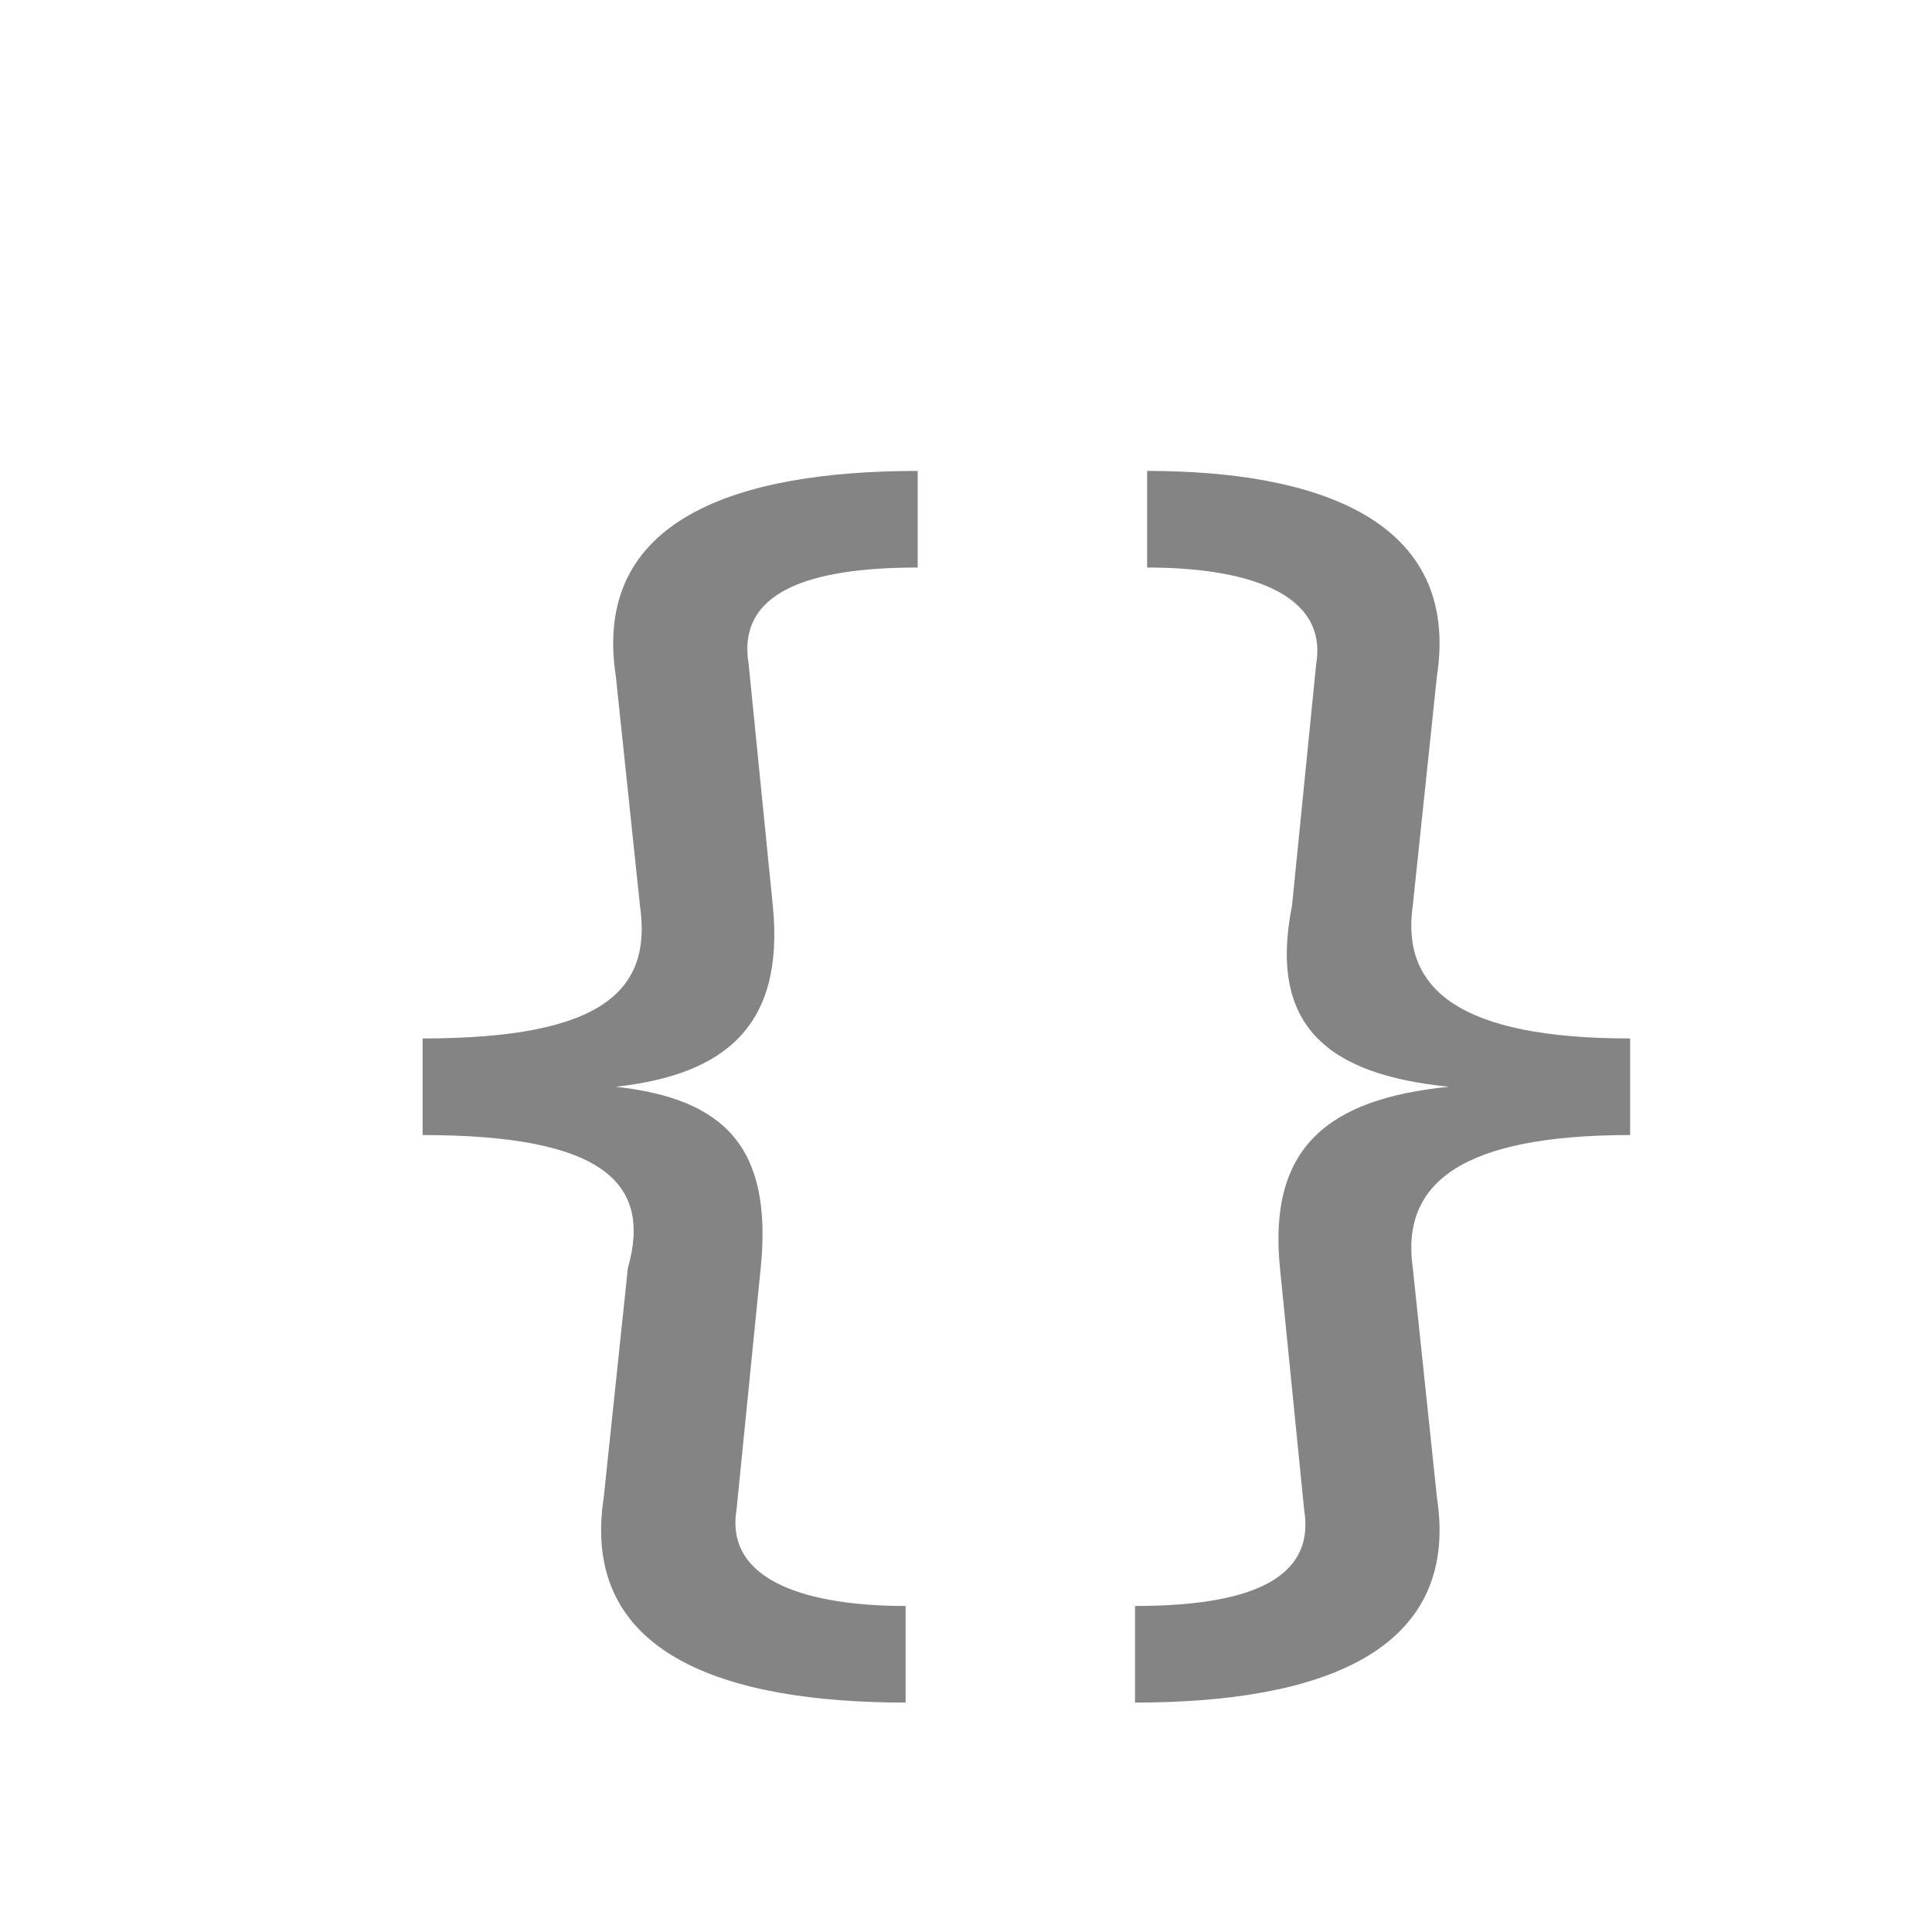
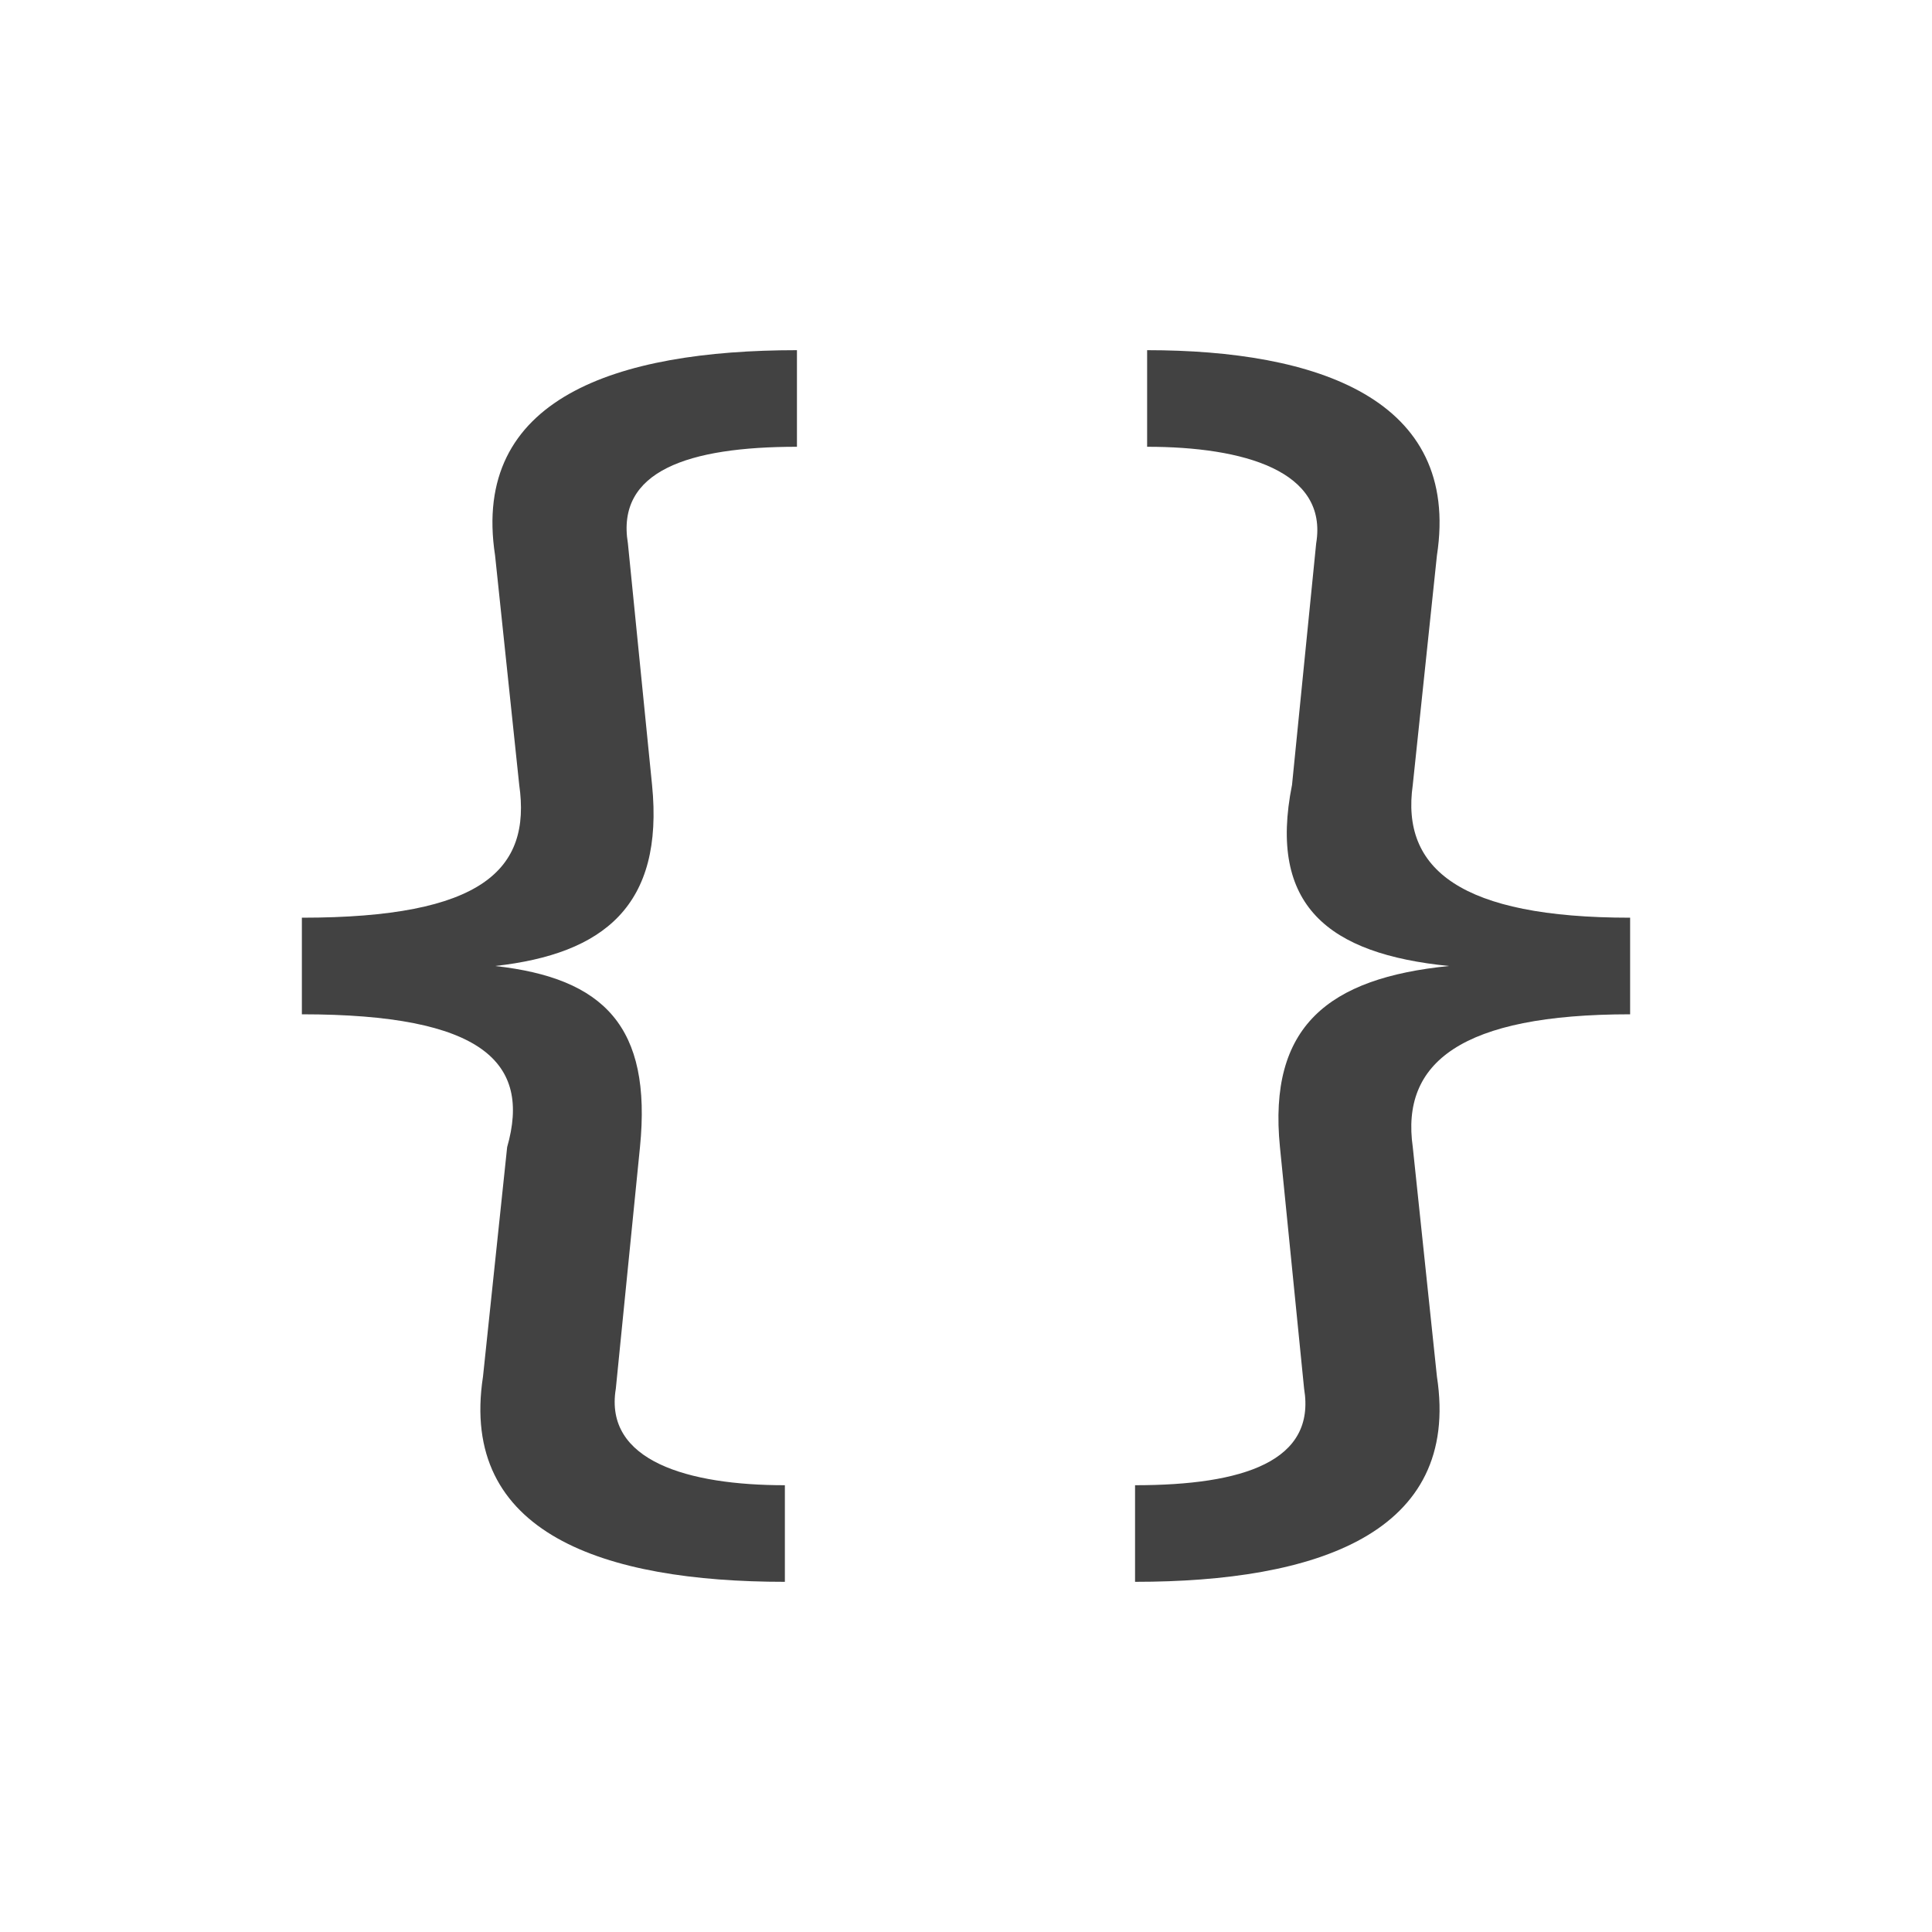
- <svg xmlns="http://www.w3.org/2000/svg" version="1.1" id="Layer_1" x="0px" y="0px" width="16px" height="16px" viewBox="0 0 16 16" style="enable-background:new 0 0 16 16;" xml:space="preserve">
+ <svg xmlns="http://www.w3.org/2000/svg" version="1.1" id="Layer_1" x="0px" y="0px" viewBox="0 0 16 16" style="enable-background:new 0 0 16 16;" xml:space="preserve">
+   <style type="text/css">
+ 	.st0{fill:#424242;}
+ </style>
  <g>
    <g>
-       <path style="fill:#848484;" d="M7.6,4.7c-0.9,0-1.5,0.2-1.4,0.8l0.2,2C6.5,8.5,6,8.9,5.1,9c0.9,0.1,1.3,0.5,1.2,1.5l-0.2,2    c-0.1,0.6,0.6,0.8,1.4,0.8v0.8c-1.5,0-2.7-0.4-2.5-1.7l0.2-1.9C5.4,9.8,5,9.4,3.5,9.4V8.6c1.5,0,1.9-0.4,1.8-1.1L5.1,5.6    c-0.2-1.3,1-1.7,2.5-1.7V4.7z" />
-       <path style="fill:#848484;" d="M11.9,5.6l-0.2,1.9c-0.1,0.7,0.4,1.1,1.8,1.1v0.8c-1.4,0-1.9,0.4-1.8,1.1l0.2,1.9    c0.2,1.3-1,1.7-2.5,1.7v-0.8c0.9,0,1.5-0.2,1.4-0.8l-0.2-2C10.5,9.5,11,9.1,12,9c-1-0.1-1.5-0.5-1.3-1.5l0.2-2    c0.1-0.6-0.6-0.8-1.4-0.8V3.9C10.9,3.9,12.1,4.3,11.9,5.6z" />
+       <path class="st0" d="M6.6,3.7c-0.9,0-1.5,0.2-1.4,0.8l0.2,2C5.5,7.5,5,7.9,4.1,8    C5,8.1,5.4,8.5,5.3,9.5l-0.2,2c-0.1,0.6,0.6,0.8,1.4,0.8v0.8    c-1.5,0-2.7-0.4-2.5-1.7L4.2,9.5C4.4,8.8,4,8.4,2.5,8.4V7.6    c1.5,0,1.9-0.4,1.8-1.1L4.1,4.6c-0.2-1.3,1-1.7,2.5-1.7V3.7z" />
+       <path class="st0" d="M11.9,4.6L11.7,6.5C11.6,7.2,12.1,7.6,13.5,7.6v0.8    c-1.4,0-1.9,0.4-1.8,1.1l0.2,1.9c0.2,1.3-1,1.7-2.5,1.7    v-0.8c0.9,0,1.5-0.2,1.4-0.8l-0.2-2C10.5,8.5,11,8.1,12,8    c-1-0.1-1.5-0.5-1.3-1.5l0.2-2C11,3.9,10.3,3.7,9.5,3.7v-0.8    C10.9,2.9,12.1,3.3,11.9,4.6z" />
    </g>
  </g>
</svg>
